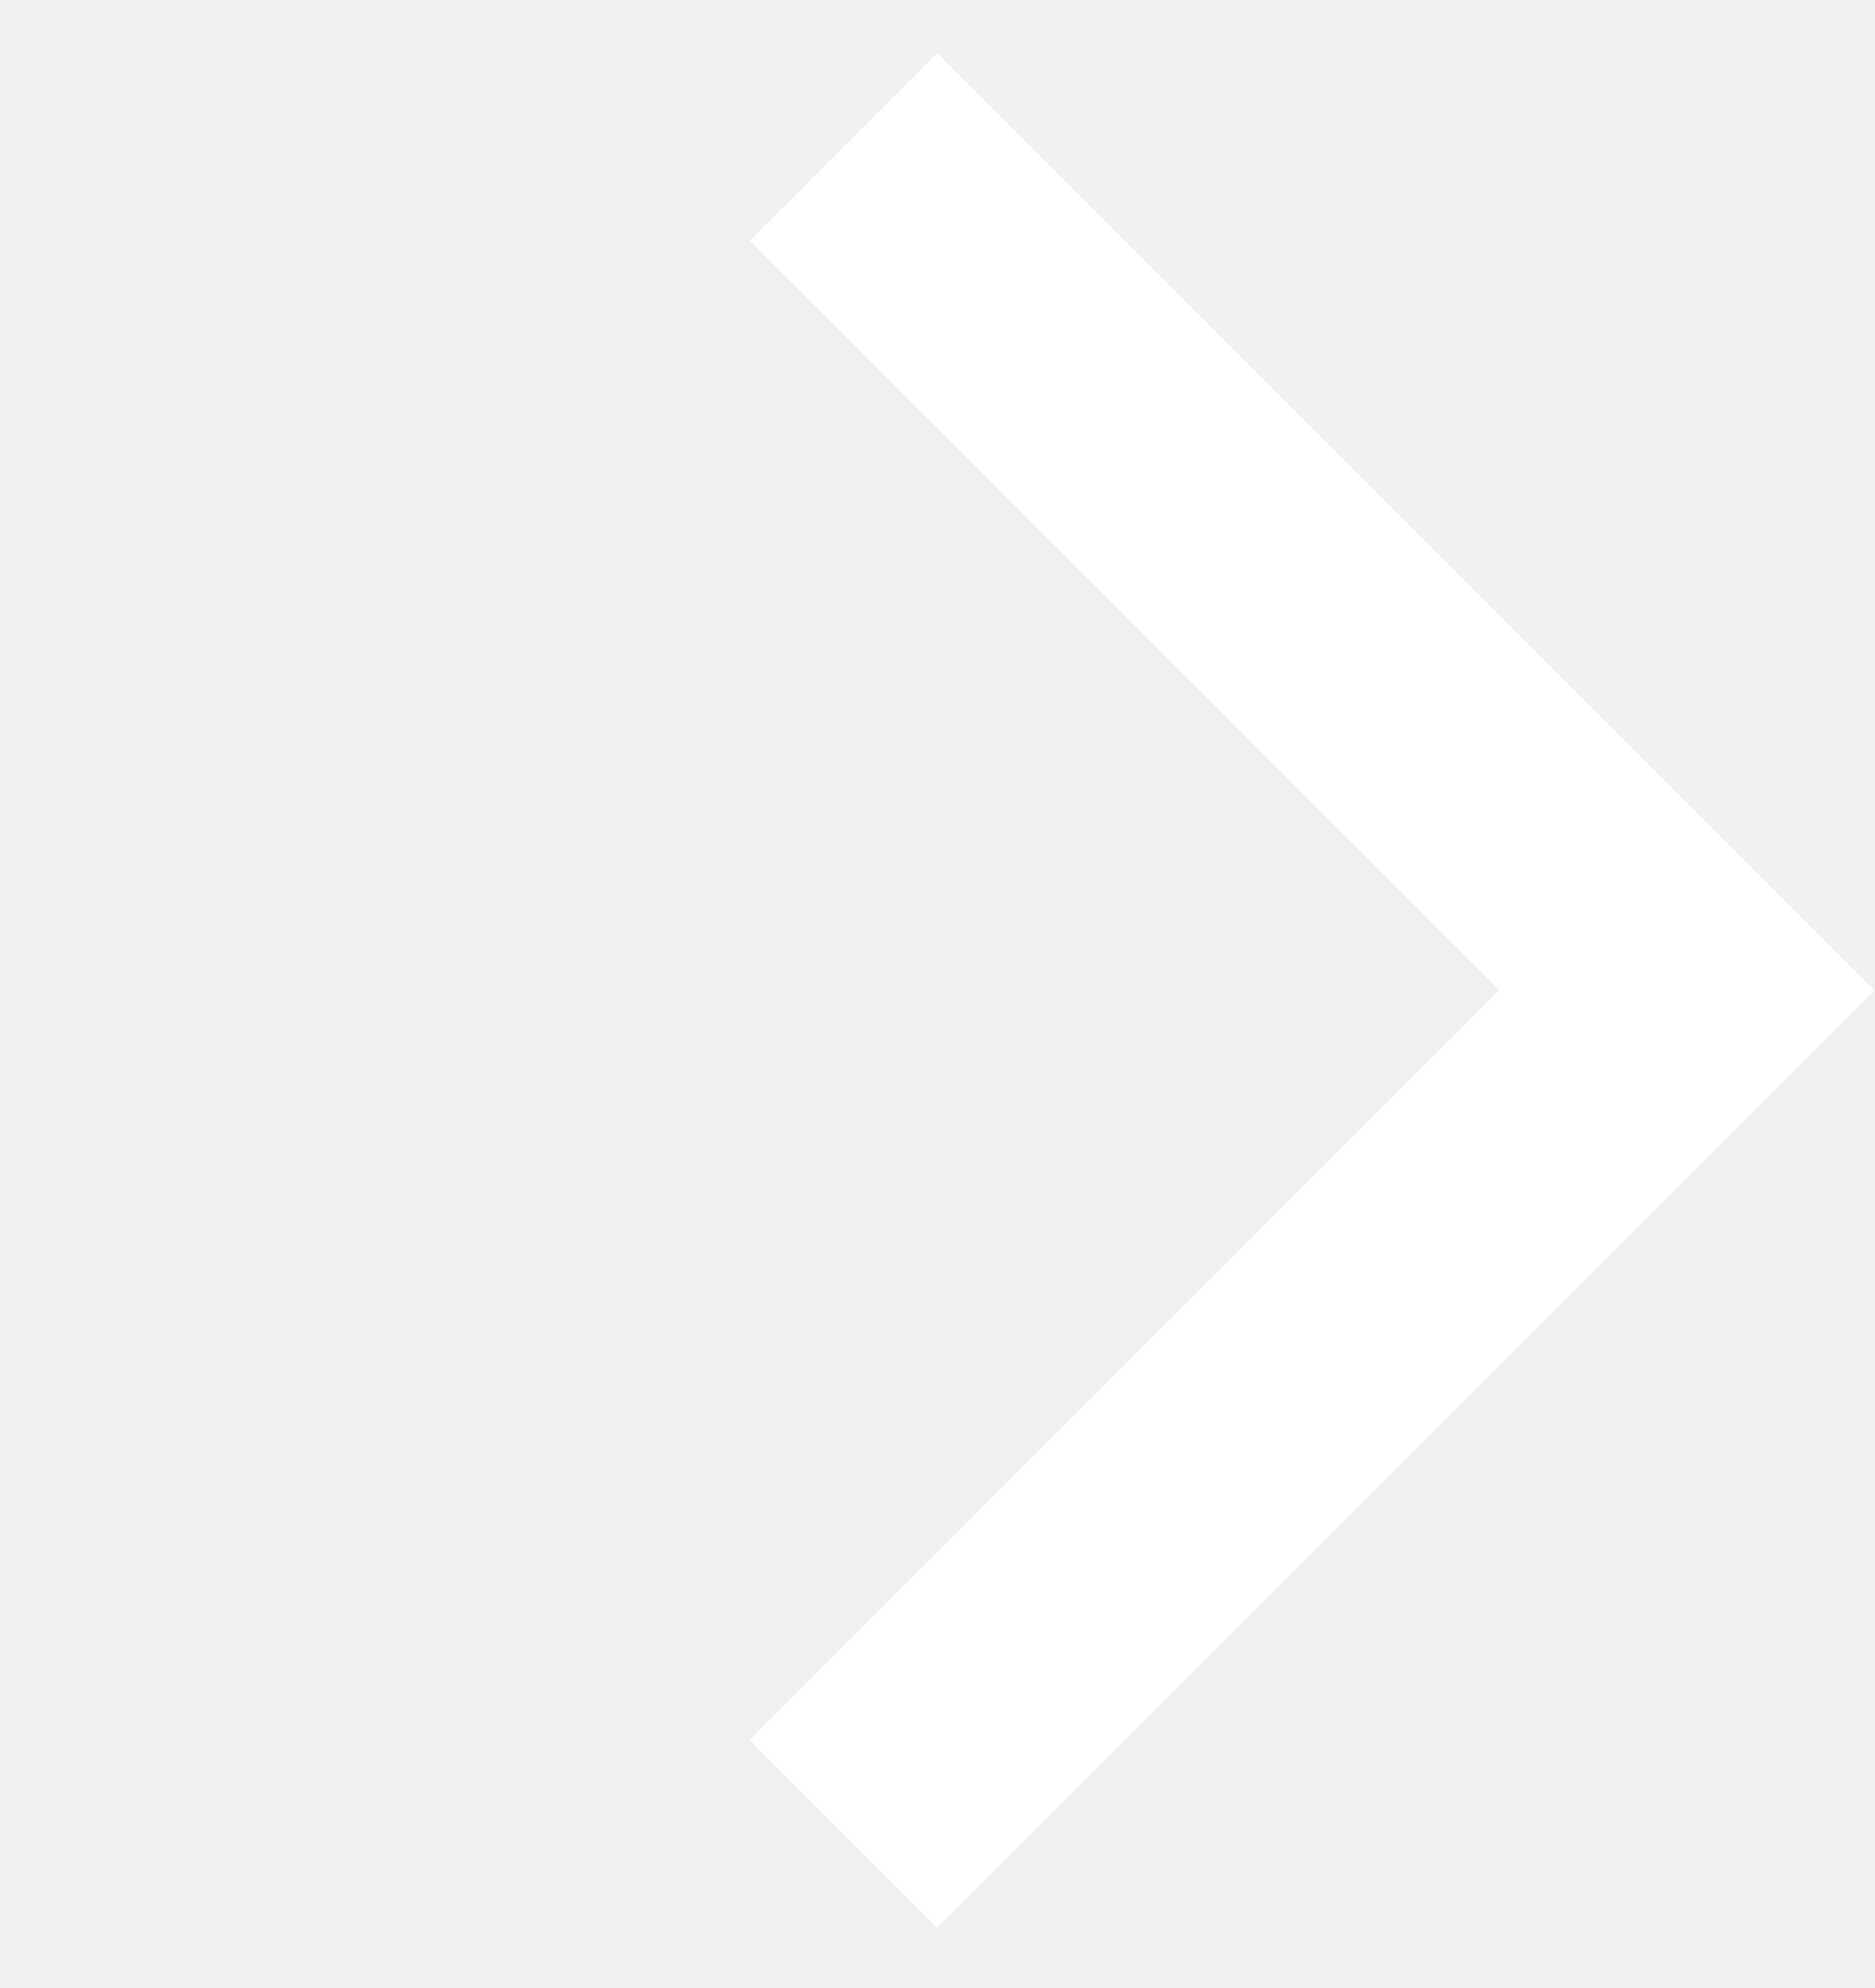
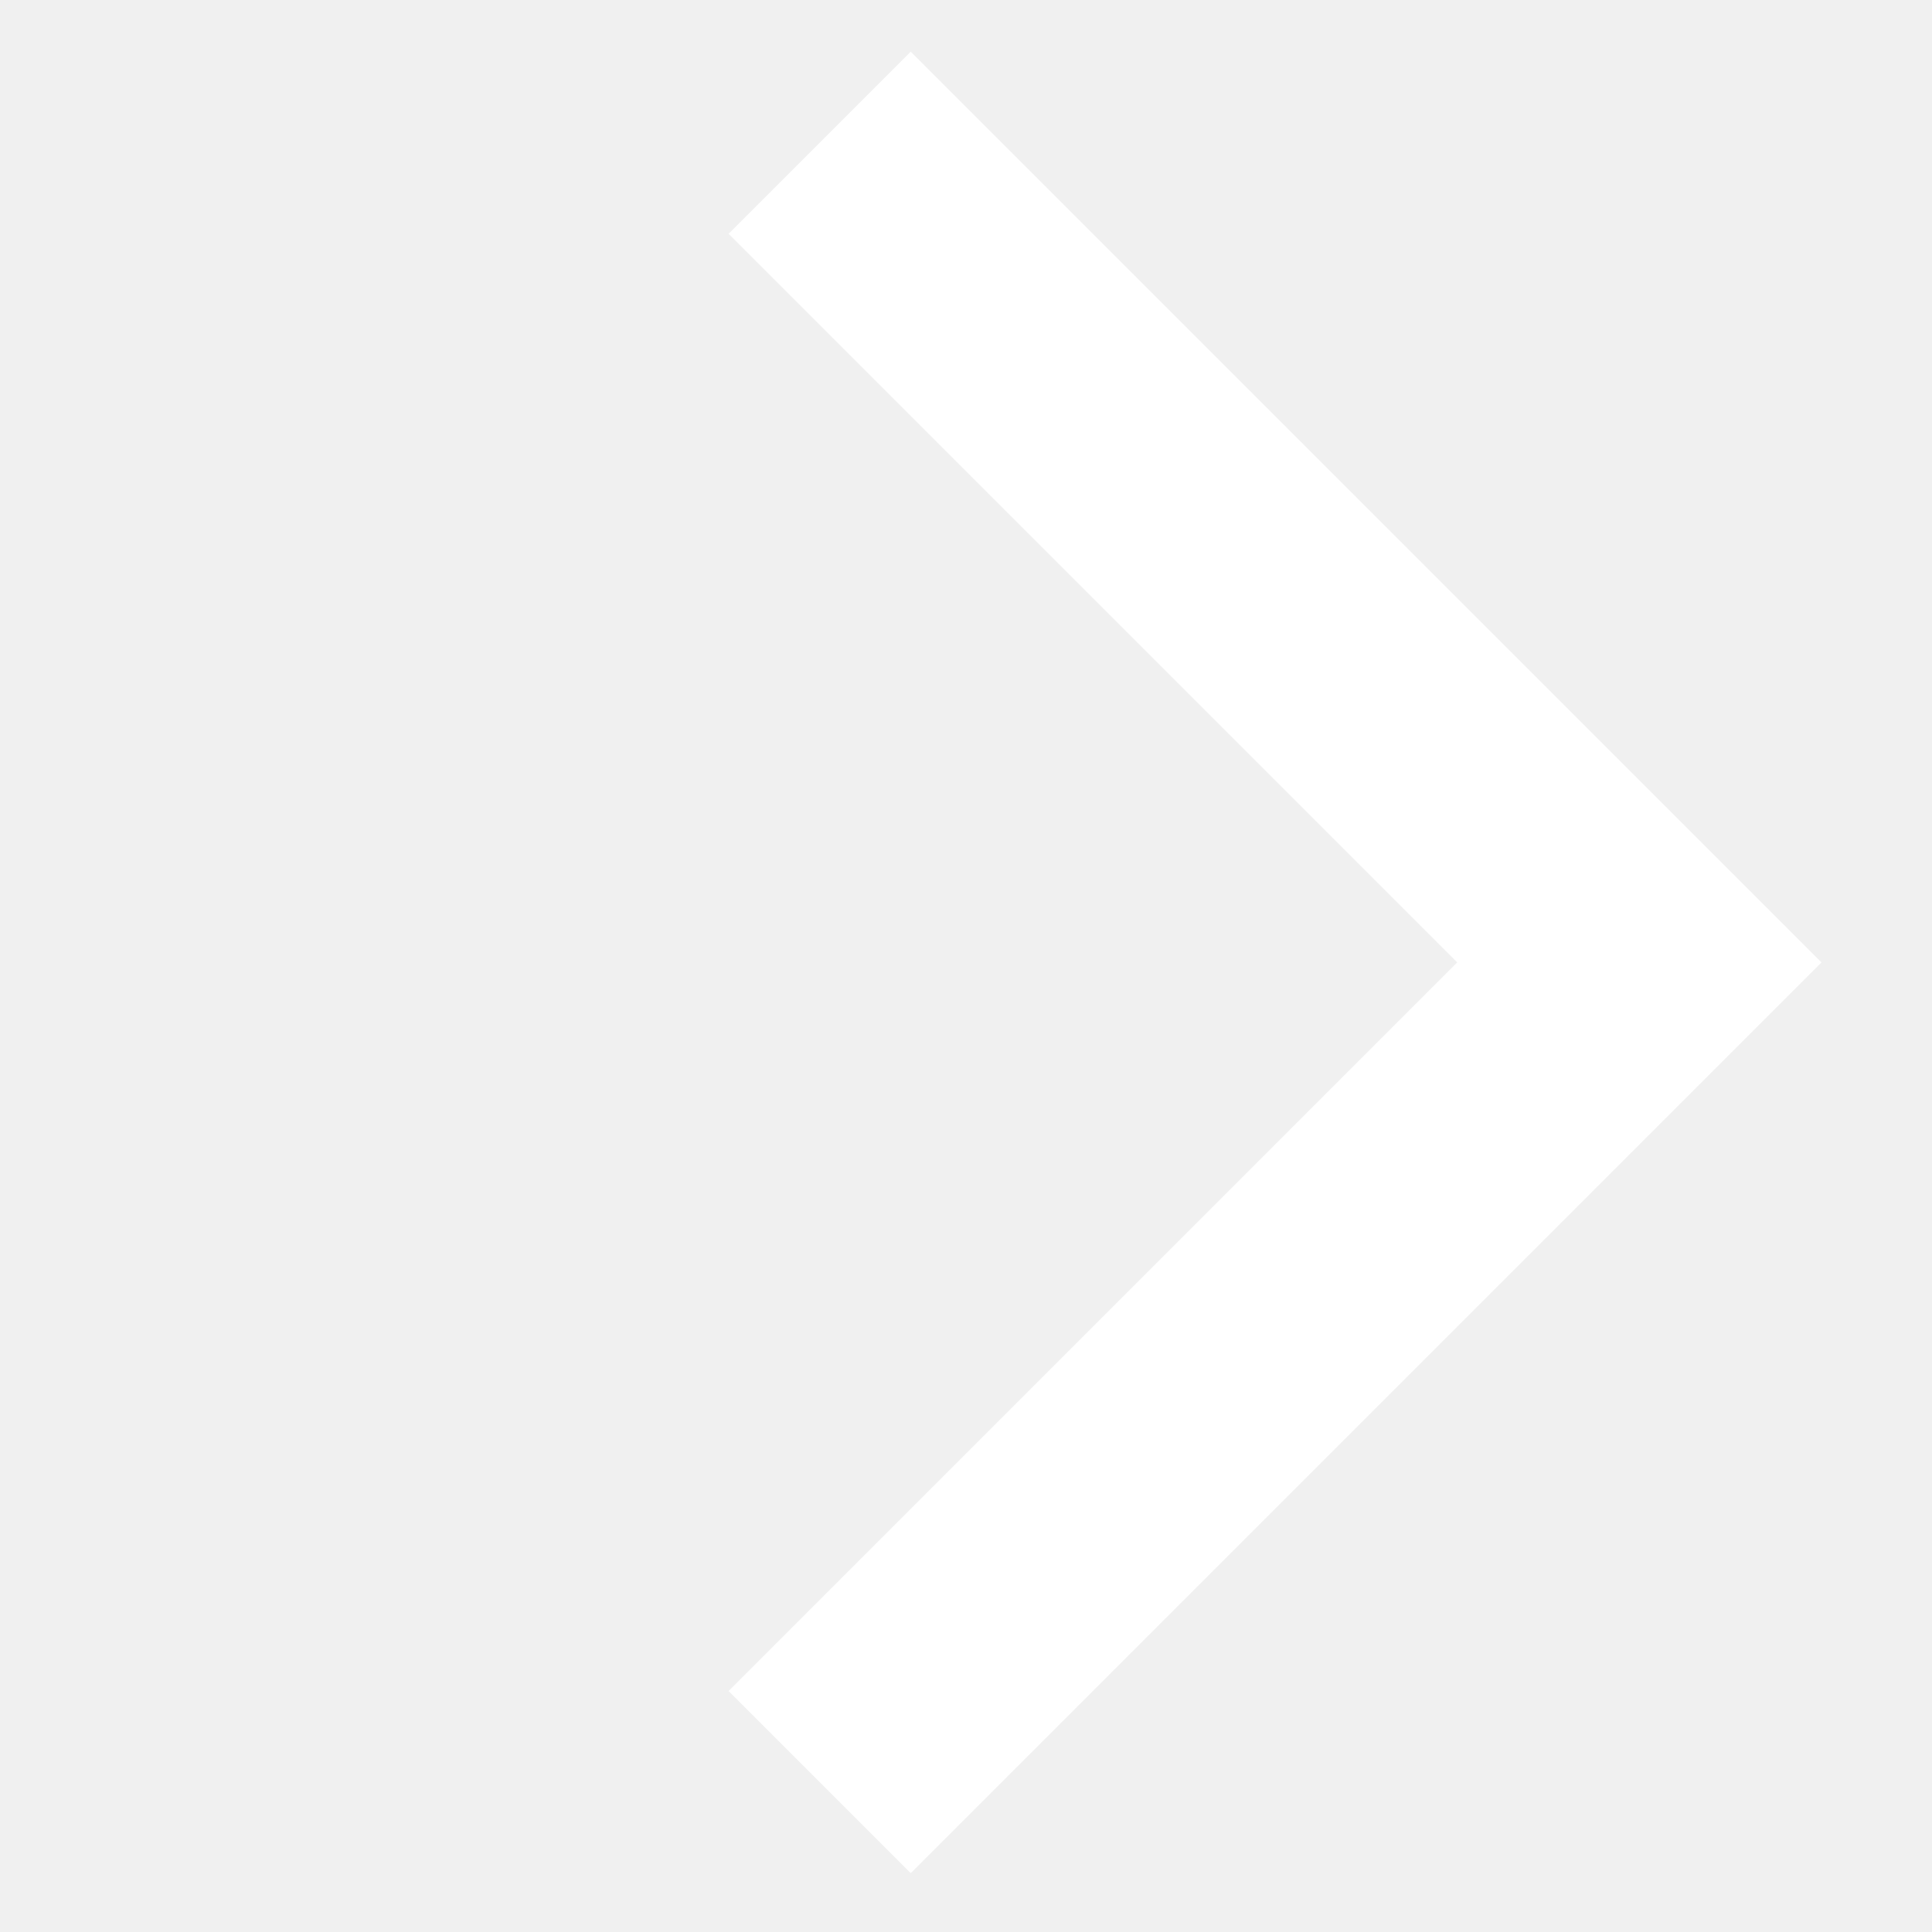
- <svg xmlns="http://www.w3.org/2000/svg" width="14.142" height="15" viewBox="0 0 14.142 15">
-   <g id="Group_2844" data-name="Group 2844" transform="translate(-323.681 -622.853)">
-     <path id="chevron" d="M8,10V2H0V0H10V10Z" transform="translate(330.752 623.254) rotate(45)" fill="#fff" />
-     <rect id="Rectangle_1847" data-name="Rectangle 1847" width="11" height="15" transform="translate(325.252 622.853)" fill="none" />
+ <svg xmlns="http://www.w3.org/2000/svg" width="15" height="15" viewBox="0 0 15 15">
+   <g id="Group_2844" data-name="Group 2844" transform="translate(-325.252 -622.853)">
+     <path id="chevron" d="M8,10V2H0V0H10V10Z" transform="translate(332.323 623.254) rotate(45)" fill="#fff" />
+     <rect id="Rectangle_1847" data-name="Rectangle 1847" width="15" height="15" transform="translate(325.252 622.853)" fill="none" />
  </g>
</svg>
